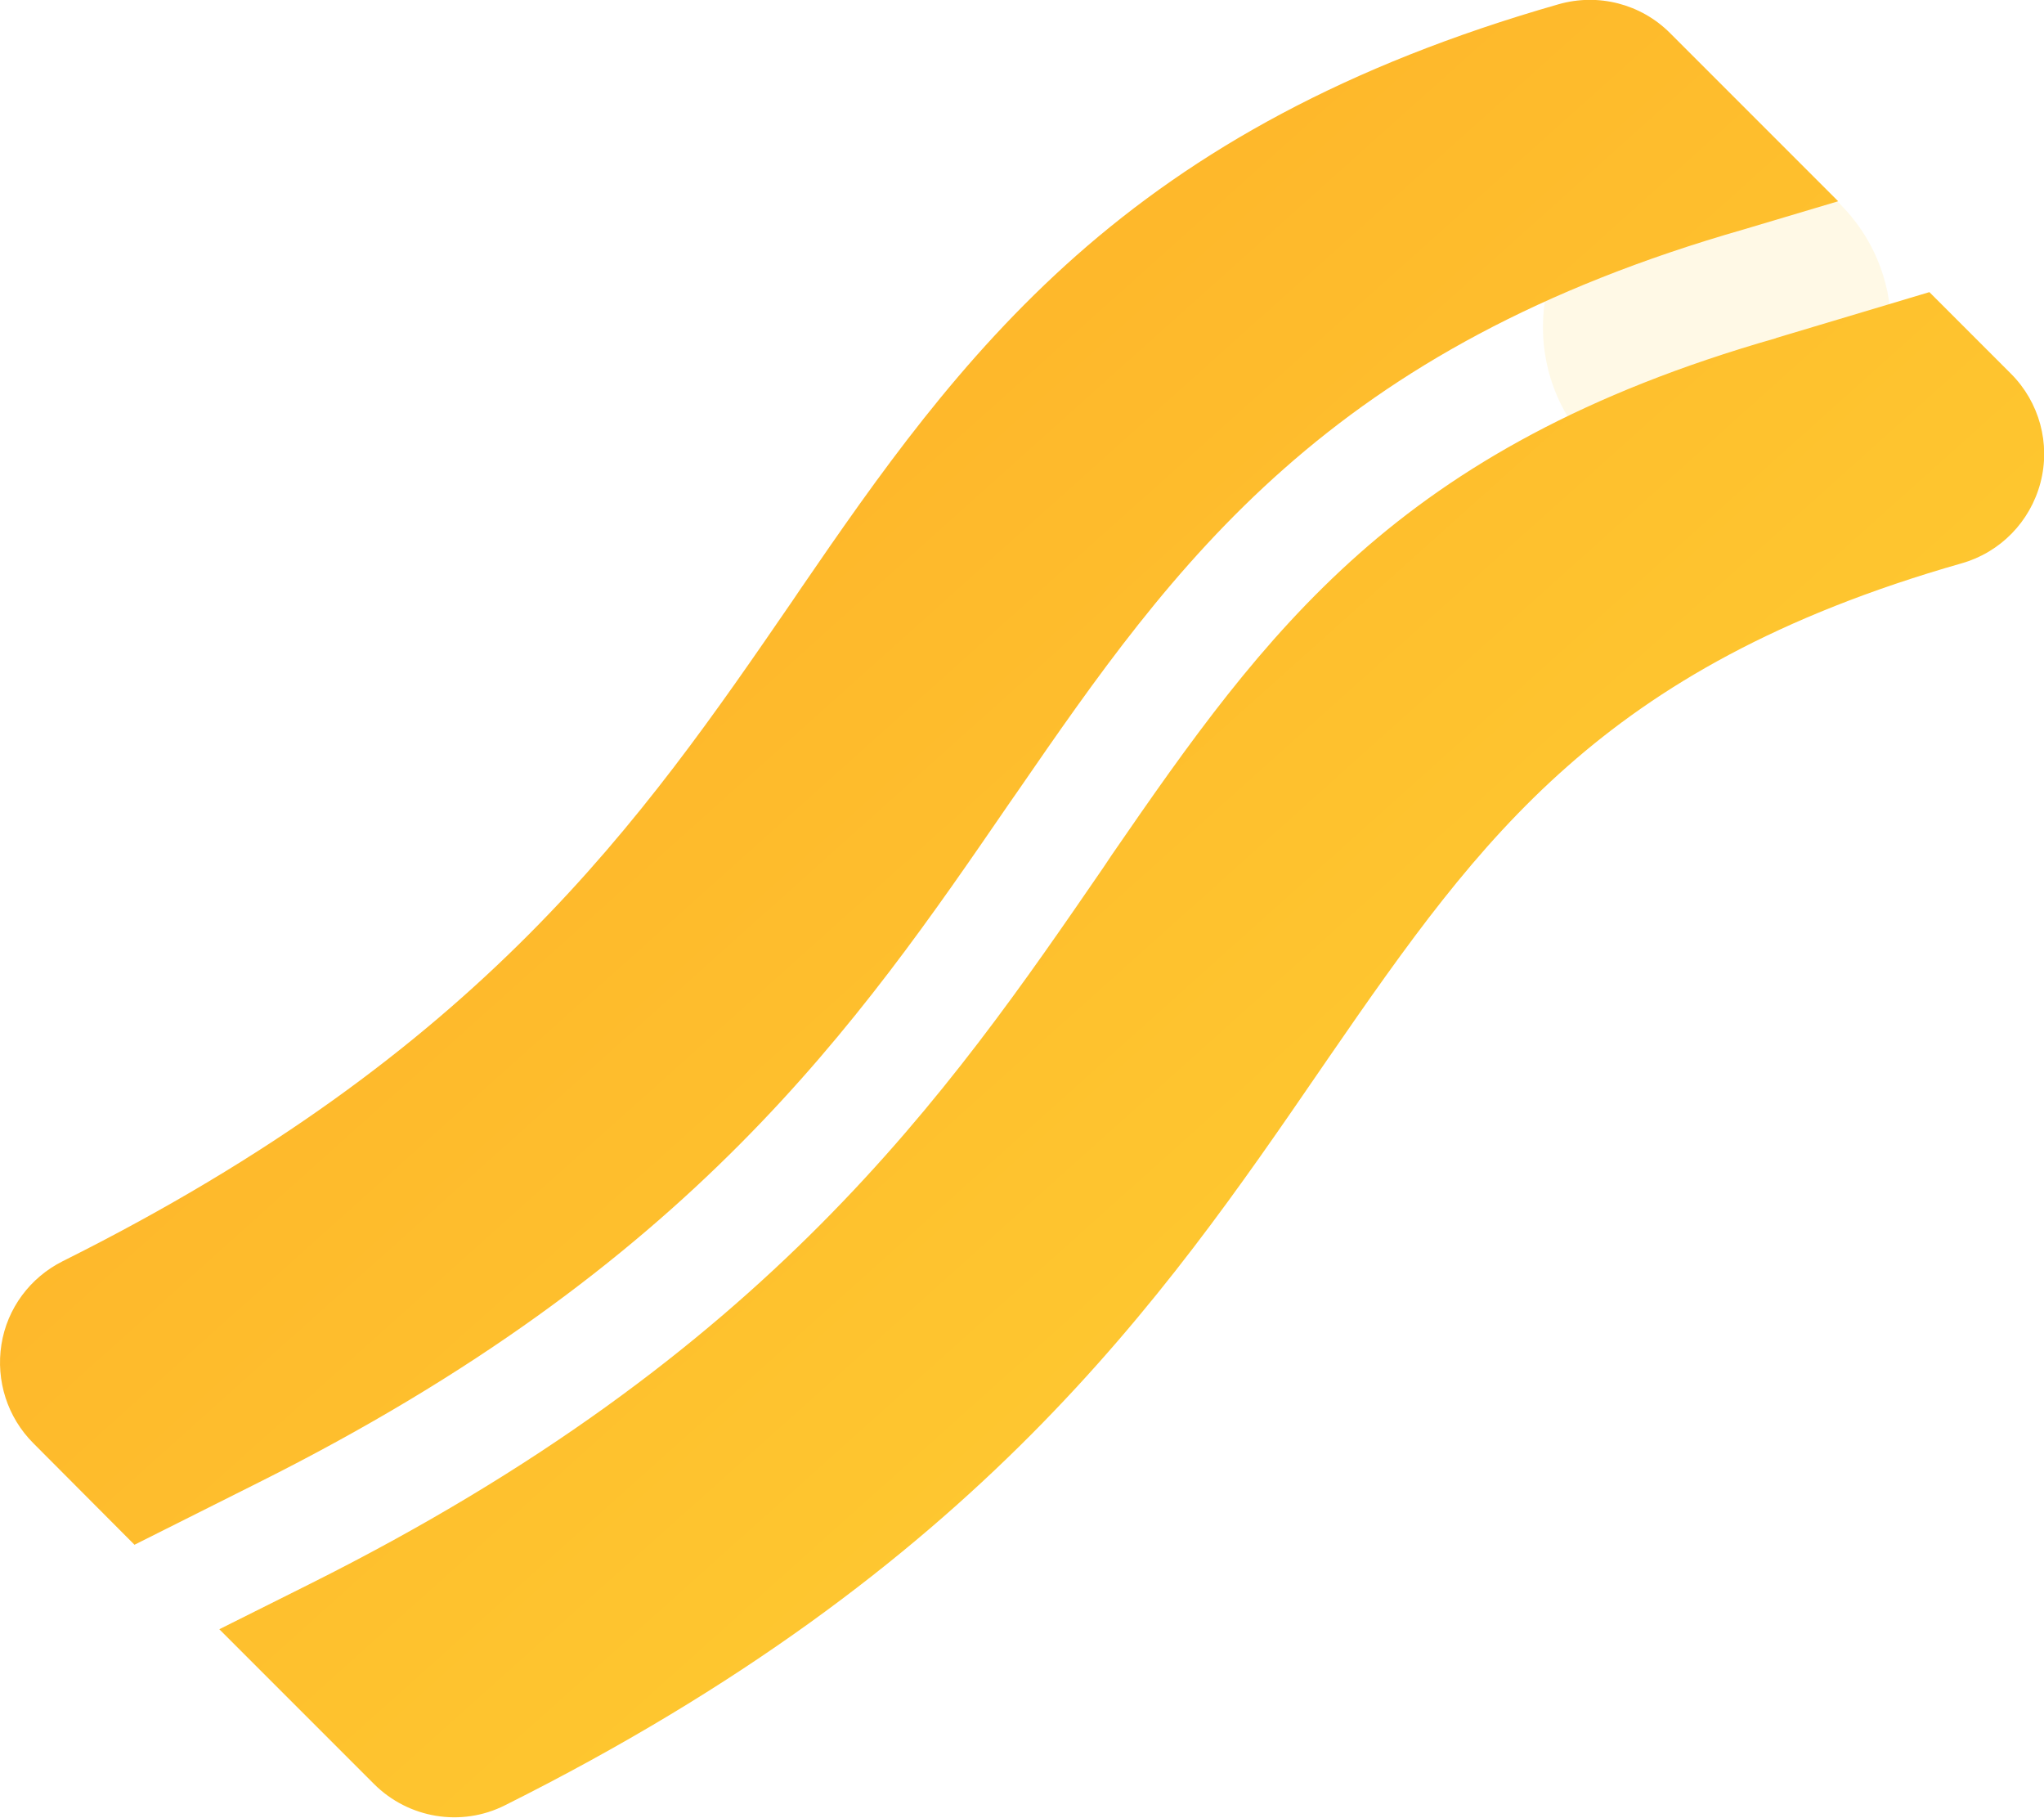
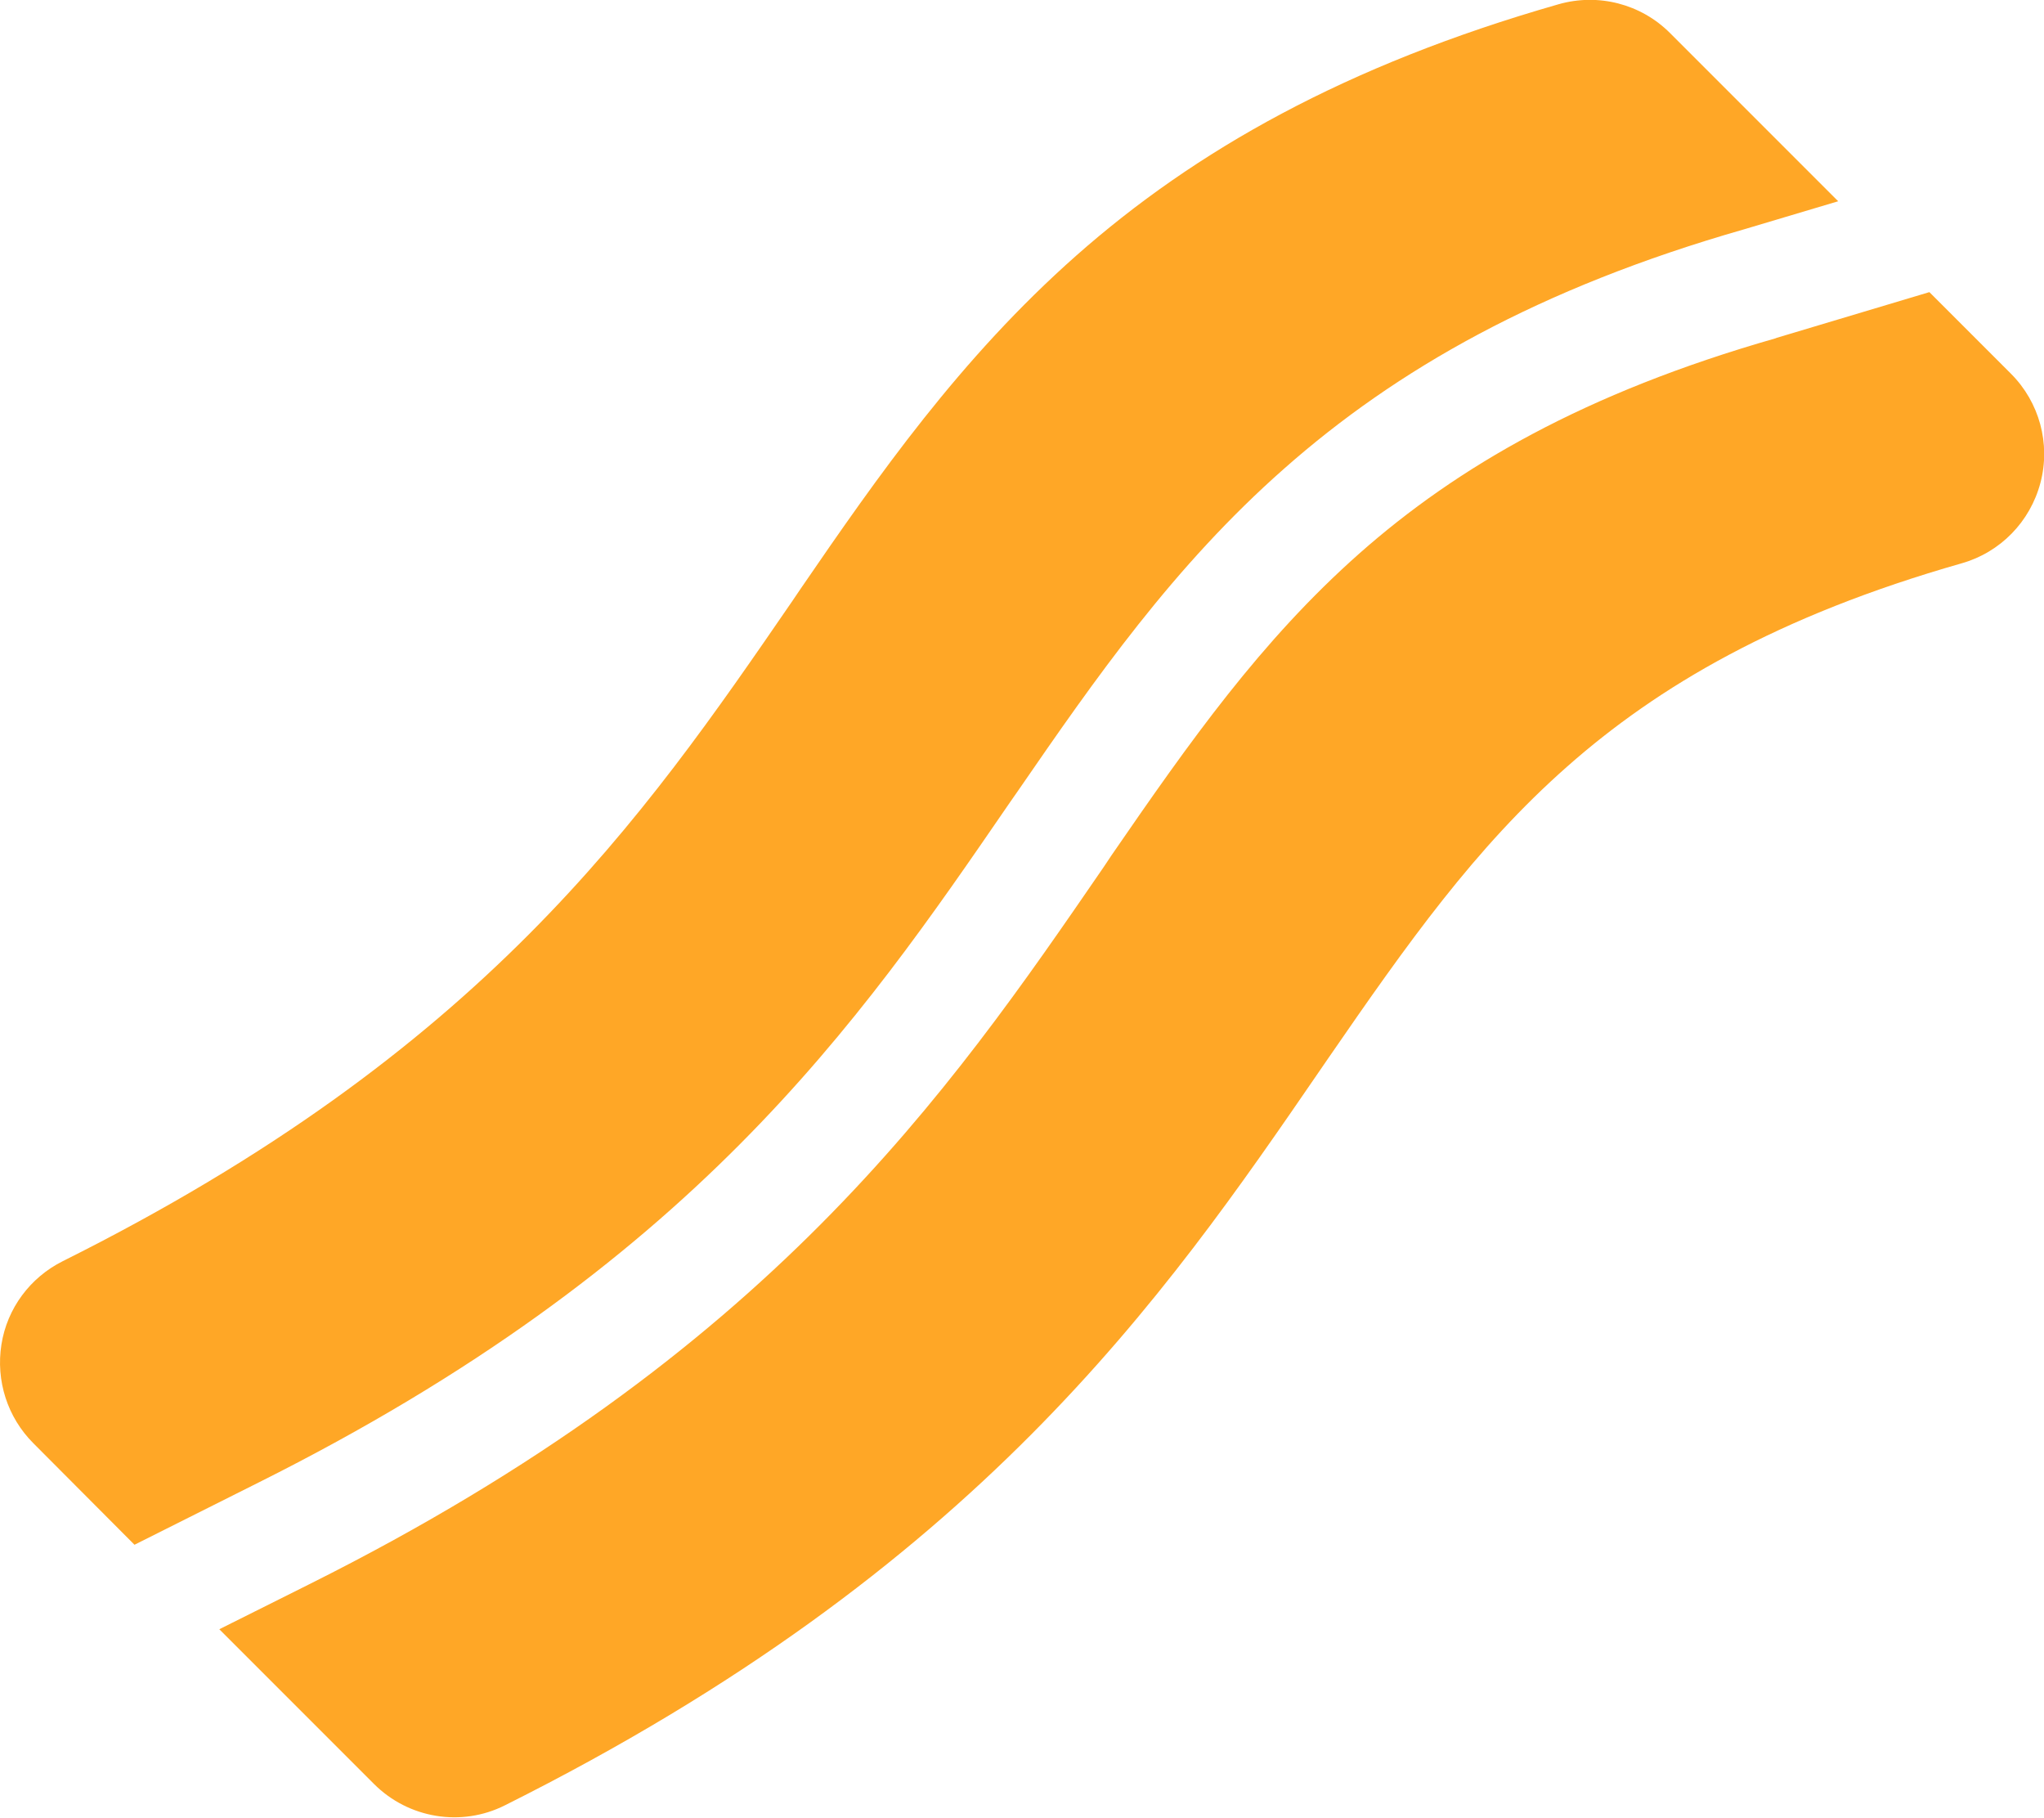
<svg xmlns="http://www.w3.org/2000/svg" viewBox="0 0 576 512" role="img">
-   <defs>
-     <linearGradient id="icon-gradient" x1="0" y1="0" x2="1" y2="1">
-       <stop stop-color="#FFA726" />
-       <stop offset="1" stop-color="#FDD835" />
-     </linearGradient>
-   </defs>
-   <circle cx="84%" cy="18%" r="9%" fill="#FFF7DD" opacity=".72" />
-   <path fill="url(#icon-gradient)" d="M439.2 1.2c11.2-3.2 23.2-.1 31.4 8.1L518 56.7l-26.5 7.9c-58 16.6-98.1 39.6-129.6 67.4c-31.2 27.5-53.2 59.1-75.1 90.9l-2.3 3.3C241.6 288.7 195 356.6 72.8 417.7L37.9 435.2 9.4 406.6c-7.3-7.3-10.6-17.6-9-27.8s8.1-18.9 17.3-23.5C136.1 296.2 180.9 231 223.3 169.3l2.3-3.4c21.8-31.8 44.9-64.9 77.7-93.9c33.4-29.5 75.8-53.6 135.9-70.8zM61.8 459l25.4-12.7c129.5-64.7 179.9-138.1 223.8-202l2.2-3.3c22.1-32.1 42.1-60.5 69.9-85.1c27.5-24.3 63.4-45.2 117.3-60.6c0 0 0 0 0 0l.2-.1 43.1-12.9 23 23c8 8 11.2 19.7 8.3 30.7s-11.3 19.6-22.2 22.7c-51.9 14.8-85.6 34.7-111.1 57.2c-26.1 23-45.1 49.9-67.3 82.1l-2.2 3.2C327.8 365.9 275.5 442 142.3 508.6c-12.3 6.2-27.2 3.7-36.9-6L61.8 459z" />
+   <path fill="#FFA726" d="M439.2 1.2c11.2-3.2 23.2-.1 31.4 8.1L518 56.7l-26.5 7.9c-58 16.6-98.1 39.6-129.6 67.4c-31.2 27.5-53.2 59.1-75.1 90.9l-2.3 3.3C241.6 288.7 195 356.6 72.8 417.7L37.9 435.2 9.4 406.6c-7.3-7.3-10.6-17.6-9-27.8s8.1-18.9 17.3-23.5C136.1 296.2 180.9 231 223.3 169.3l2.3-3.4c21.8-31.8 44.9-64.9 77.7-93.9c33.4-29.5 75.8-53.6 135.9-70.8zM61.8 459l25.4-12.7c129.5-64.7 179.9-138.1 223.8-202l2.2-3.3c22.1-32.1 42.1-60.5 69.9-85.1c27.5-24.3 63.4-45.2 117.3-60.6c0 0 0 0 0 0l.2-.1 43.1-12.9 23 23c8 8 11.2 19.7 8.3 30.7s-11.3 19.6-22.2 22.7c-51.9 14.8-85.6 34.7-111.1 57.2c-26.1 23-45.1 49.9-67.3 82.1l-2.2 3.2C327.8 365.9 275.5 442 142.3 508.6c-12.3 6.2-27.2 3.7-36.9-6L61.8 459z" />
</svg>
